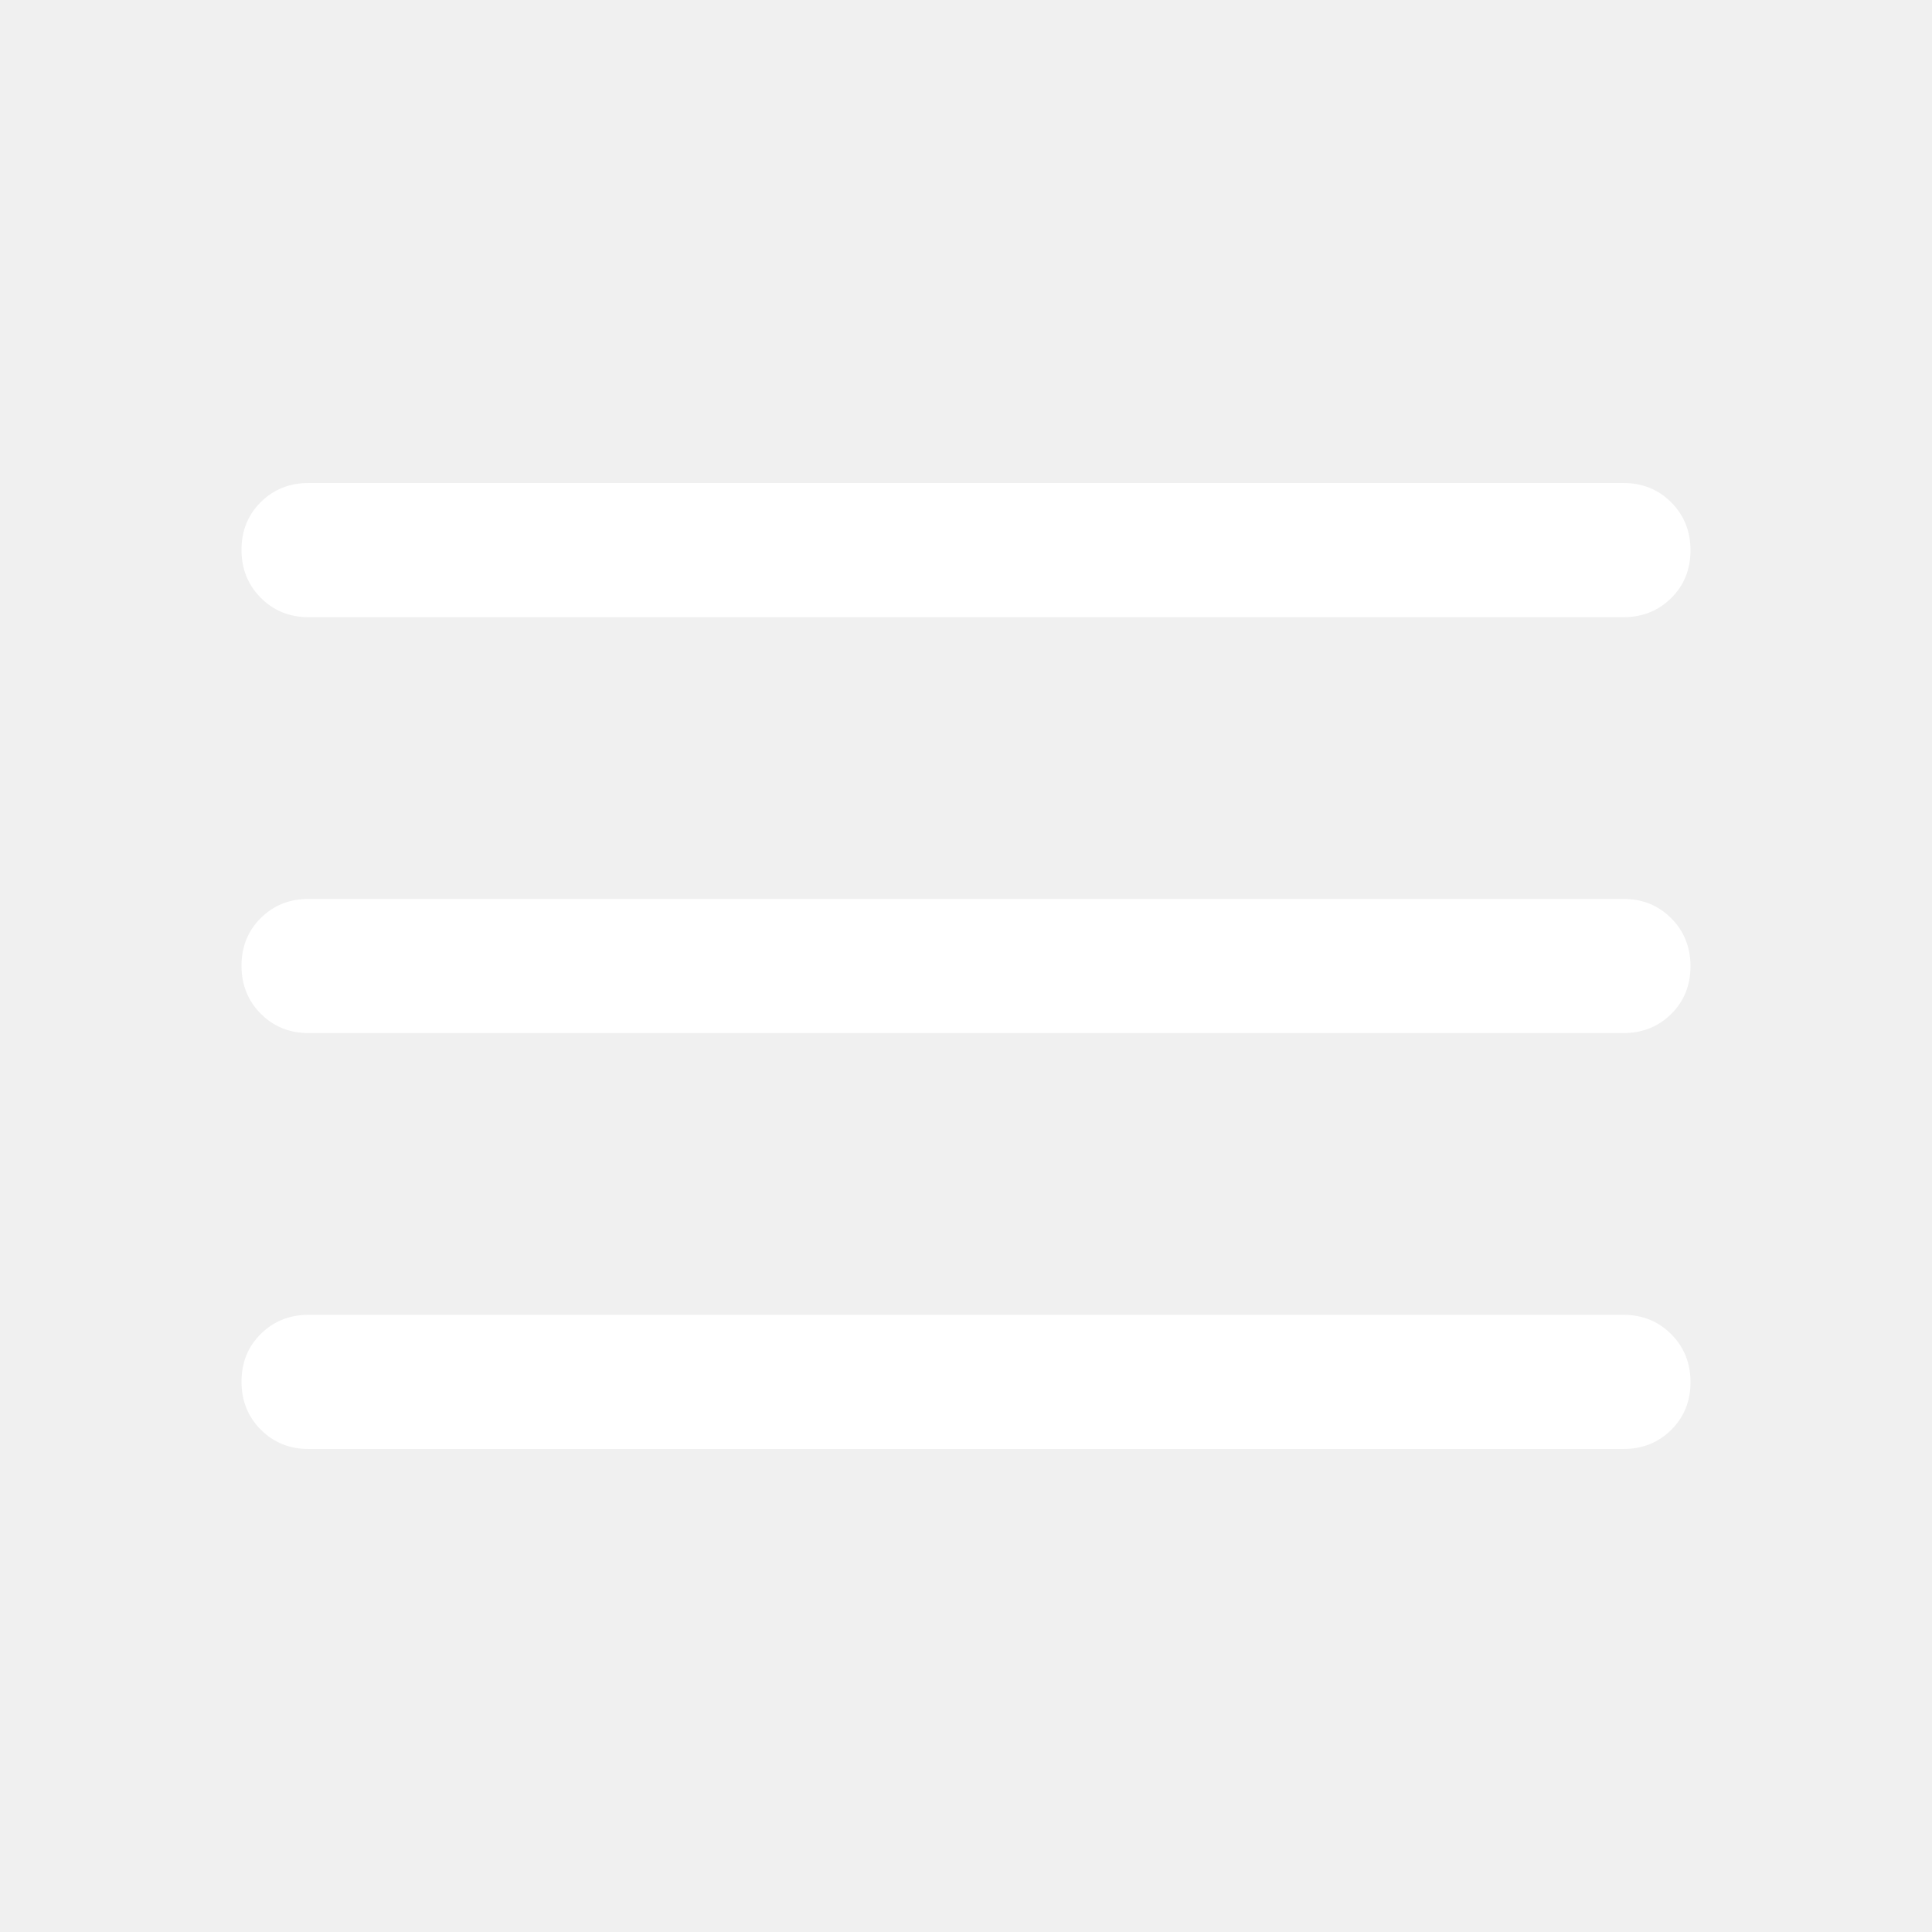
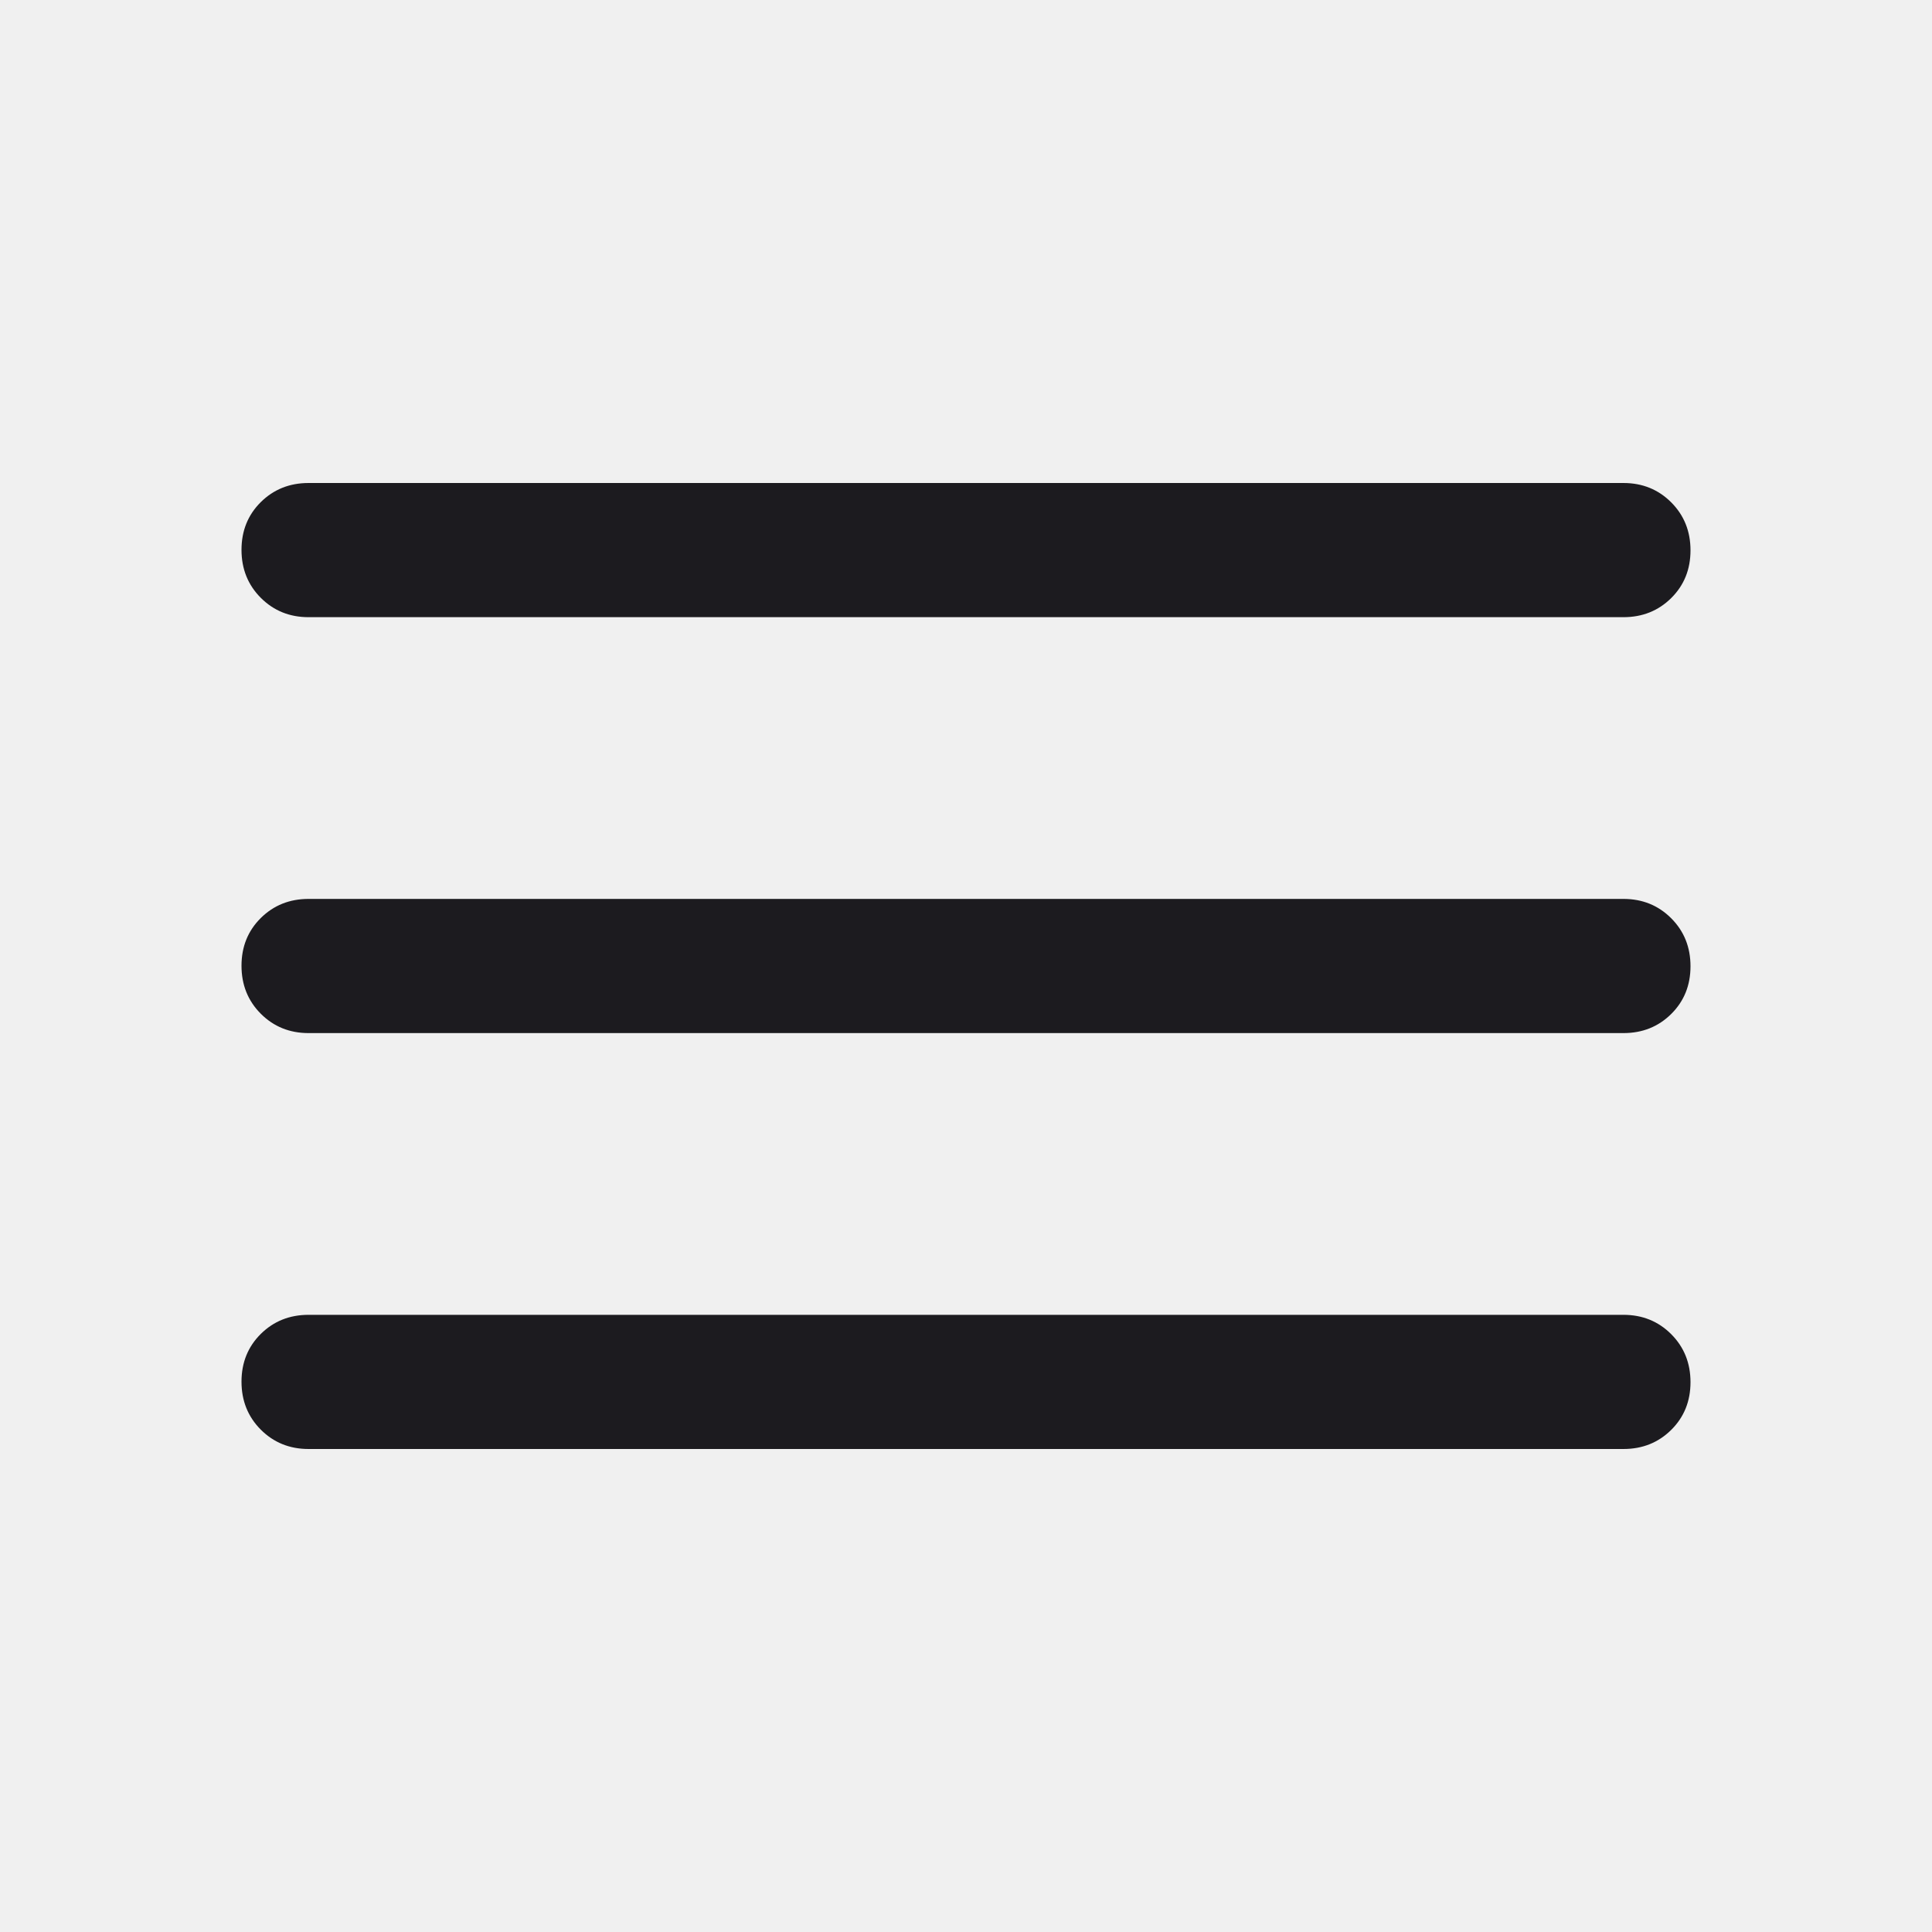
- <svg xmlns="http://www.w3.org/2000/svg" height="40px" viewBox="0 -960 960 960" width="40px" fill="#ffffff">
-   <path d="M153.33-240q-14.16 0-23.75-9.62-9.58-9.61-9.58-23.83 0-14.22 9.58-23.72 9.59-9.5 23.75-9.5h653.34q14.16 0 23.75 9.62 9.58 9.62 9.58 23.83 0 14.22-9.58 23.72-9.59 9.5-23.75 9.5H153.33Zm0-206.67q-14.16 0-23.75-9.61-9.58-9.62-9.58-23.84 0-14.21 9.58-23.71 9.59-9.5 23.75-9.5h653.34q14.16 0 23.75 9.61 9.58 9.62 9.58 23.84 0 14.21-9.58 23.71-9.59 9.5-23.75 9.5H153.33Zm0-206.66q-14.16 0-23.75-9.62-9.58-9.62-9.58-23.83 0-14.22 9.58-23.72 9.59-9.5 23.75-9.5h653.34q14.16 0 23.75 9.62 9.58 9.61 9.58 23.83 0 14.22-9.58 23.72-9.59 9.5-23.75 9.5H153.33Z" />
+ <svg xmlns="http://www.w3.org/2000/svg" width="40" height="40" viewBox="0 0 40 40" fill="none">
+   <path d="M6.389 30C5.995 30 5.666 29.866 5.399 29.599C5.133 29.332 5 29.001 5 28.606C5 28.211 5.133 27.882 5.399 27.618C5.666 27.354 5.995 27.222 6.389 27.222H33.611C34.005 27.222 34.334 27.356 34.601 27.623C34.867 27.89 35 28.221 35 28.616C35 29.011 34.867 29.34 34.601 29.604C34.334 29.868 34.005 30 33.611 30H6.389ZM6.389 21.389C5.995 21.389 5.666 21.255 5.399 20.988C5.133 20.721 5 20.39 5 19.995C5 19.6 5.133 19.271 5.399 19.007C5.666 18.743 5.995 18.611 6.389 18.611H33.611C34.005 18.611 34.334 18.745 34.601 19.012C34.867 19.279 35 19.61 35 20.005C35 20.4 34.867 20.729 34.601 20.993C34.334 21.257 34.005 21.389 33.611 21.389H6.389ZM6.389 12.778C5.995 12.778 5.666 12.644 5.399 12.377C5.133 12.11 5 11.779 5 11.384C5 10.989 5.133 10.66 5.399 10.396C5.666 10.132 5.995 10 6.389 10H33.611C34.005 10 34.334 10.134 34.601 10.401C34.867 10.668 35 10.999 35 11.394C35 11.789 34.867 12.118 34.601 12.382C34.334 12.646 34.005 12.778 33.611 12.778H6.389Z" fill="#1C1B1F" />
</svg>
